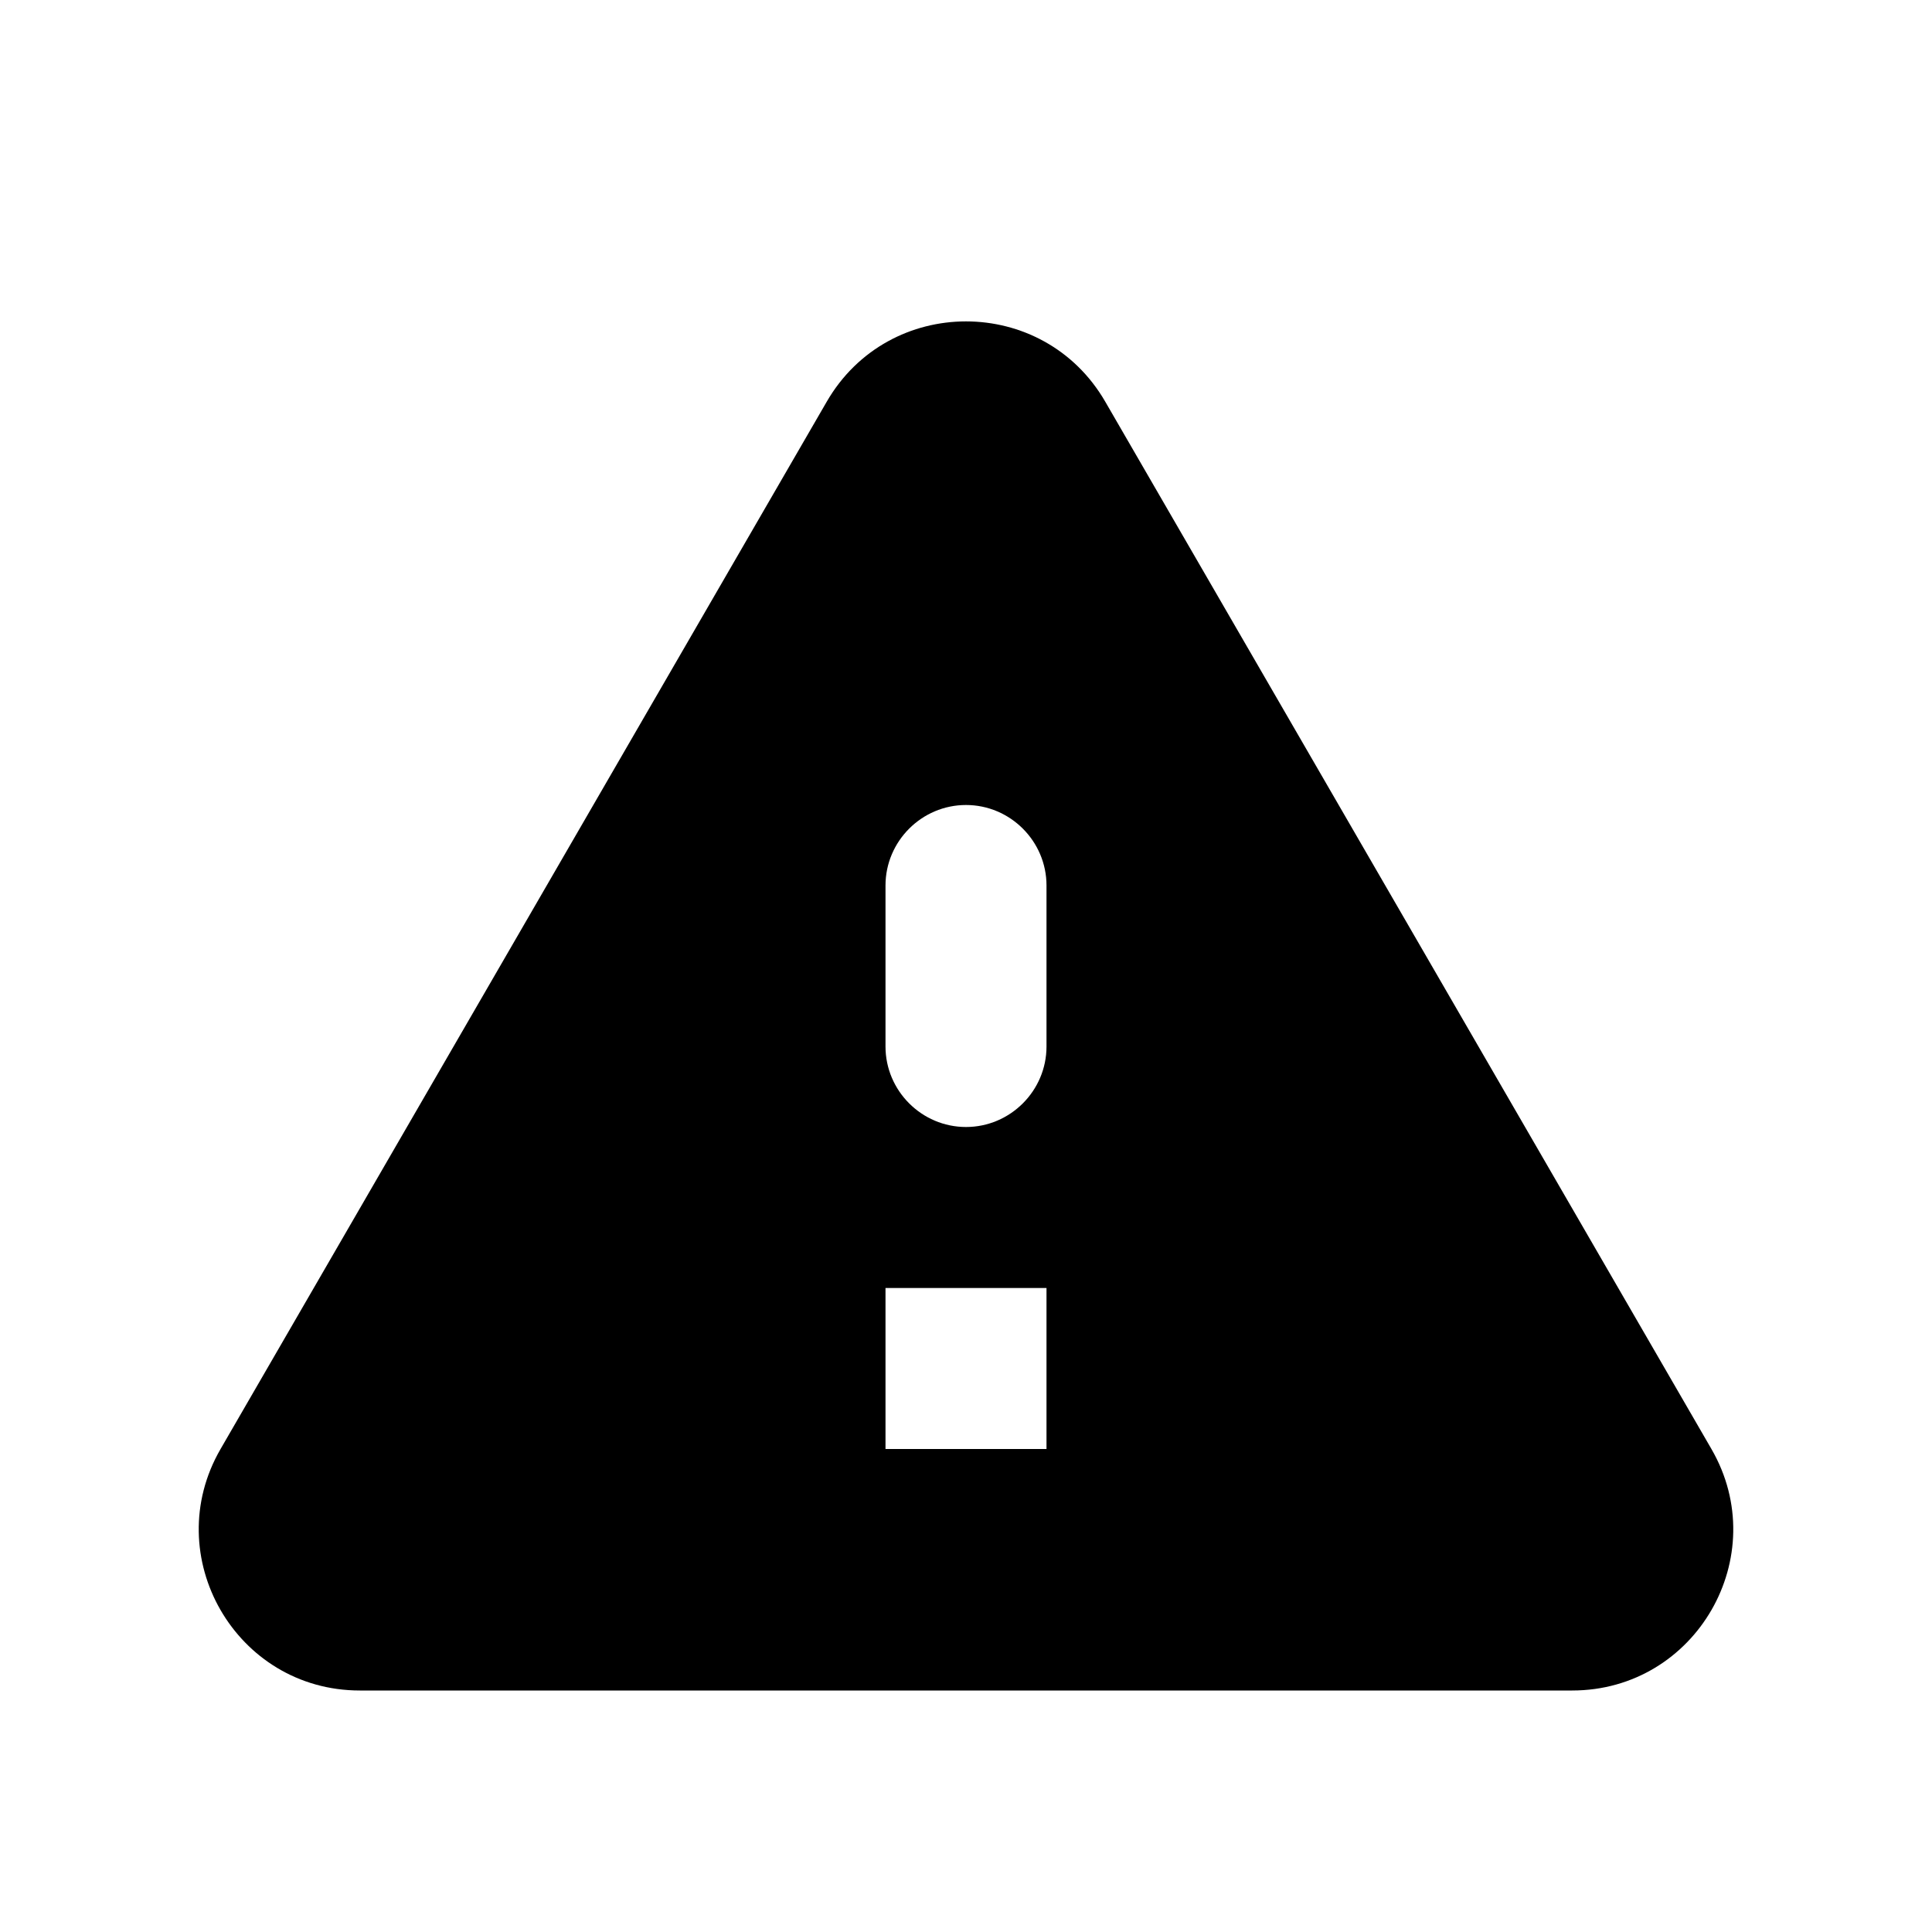
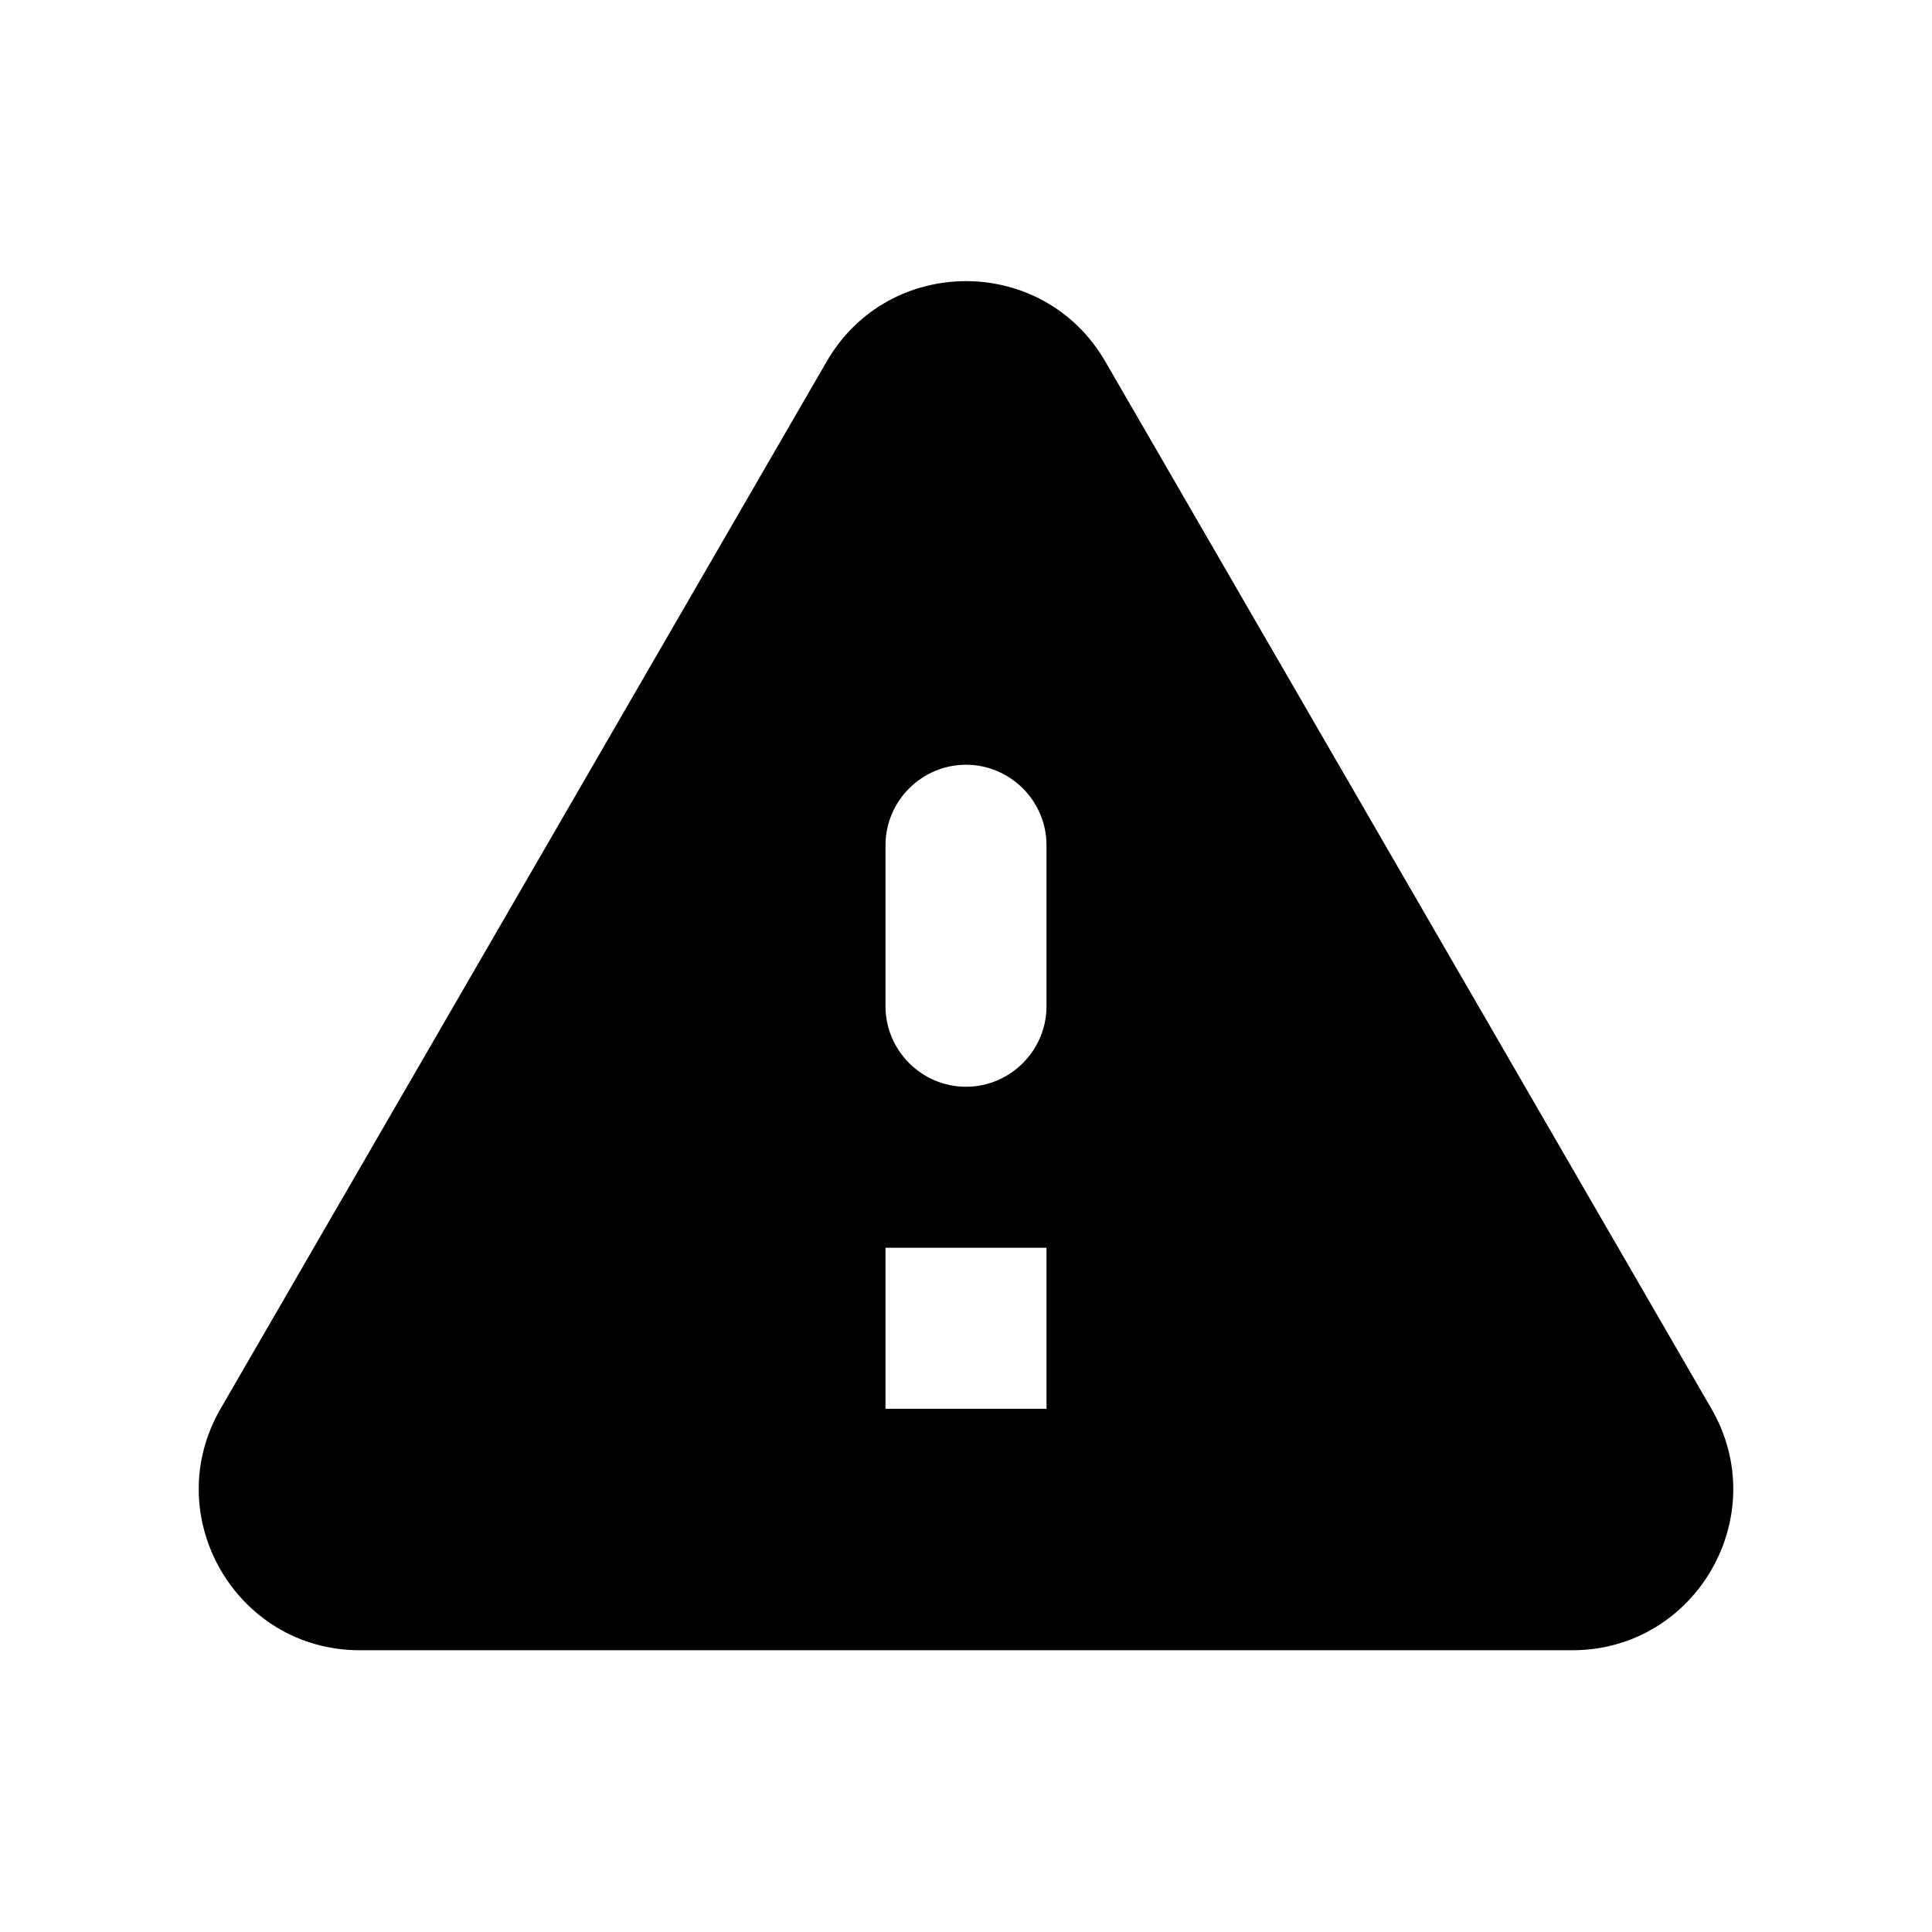
<svg xmlns="http://www.w3.org/2000/svg" height="24" viewBox="0 0 24 24" width="24">
-   <path d="M4.47 21h15.06c1.54 0 2.5-1.67 1.73-3L13.73 4.99c-.77-1.33-2.69-1.33-3.46 0L2.74 18c-.77 1.33.19 3 1.73 3zM12 14c-.55 0-1-.45-1-1v-2c0-.55.45-1 1-1s1 .45 1 1v2c0 .55-.45 1-1 1zm1 4h-2v-2h2v2z" />
+   <path d="M4.47 20.5h15.06c1.54 0 2.5-1.67 1.73-3L13.73 4.49c-.77-1.33-2.69-1.33-3.46 0L2.74 17.5c-.77 1.33.19 3 1.73 3zM12 13.5c-.55 0-1-.45-1-1v-2c0-.55.45-1 1-1s1 .45 1 1v2c0 .55-.45 1-1 1zm1 4h-2v-2h2v2z" />
</svg>
